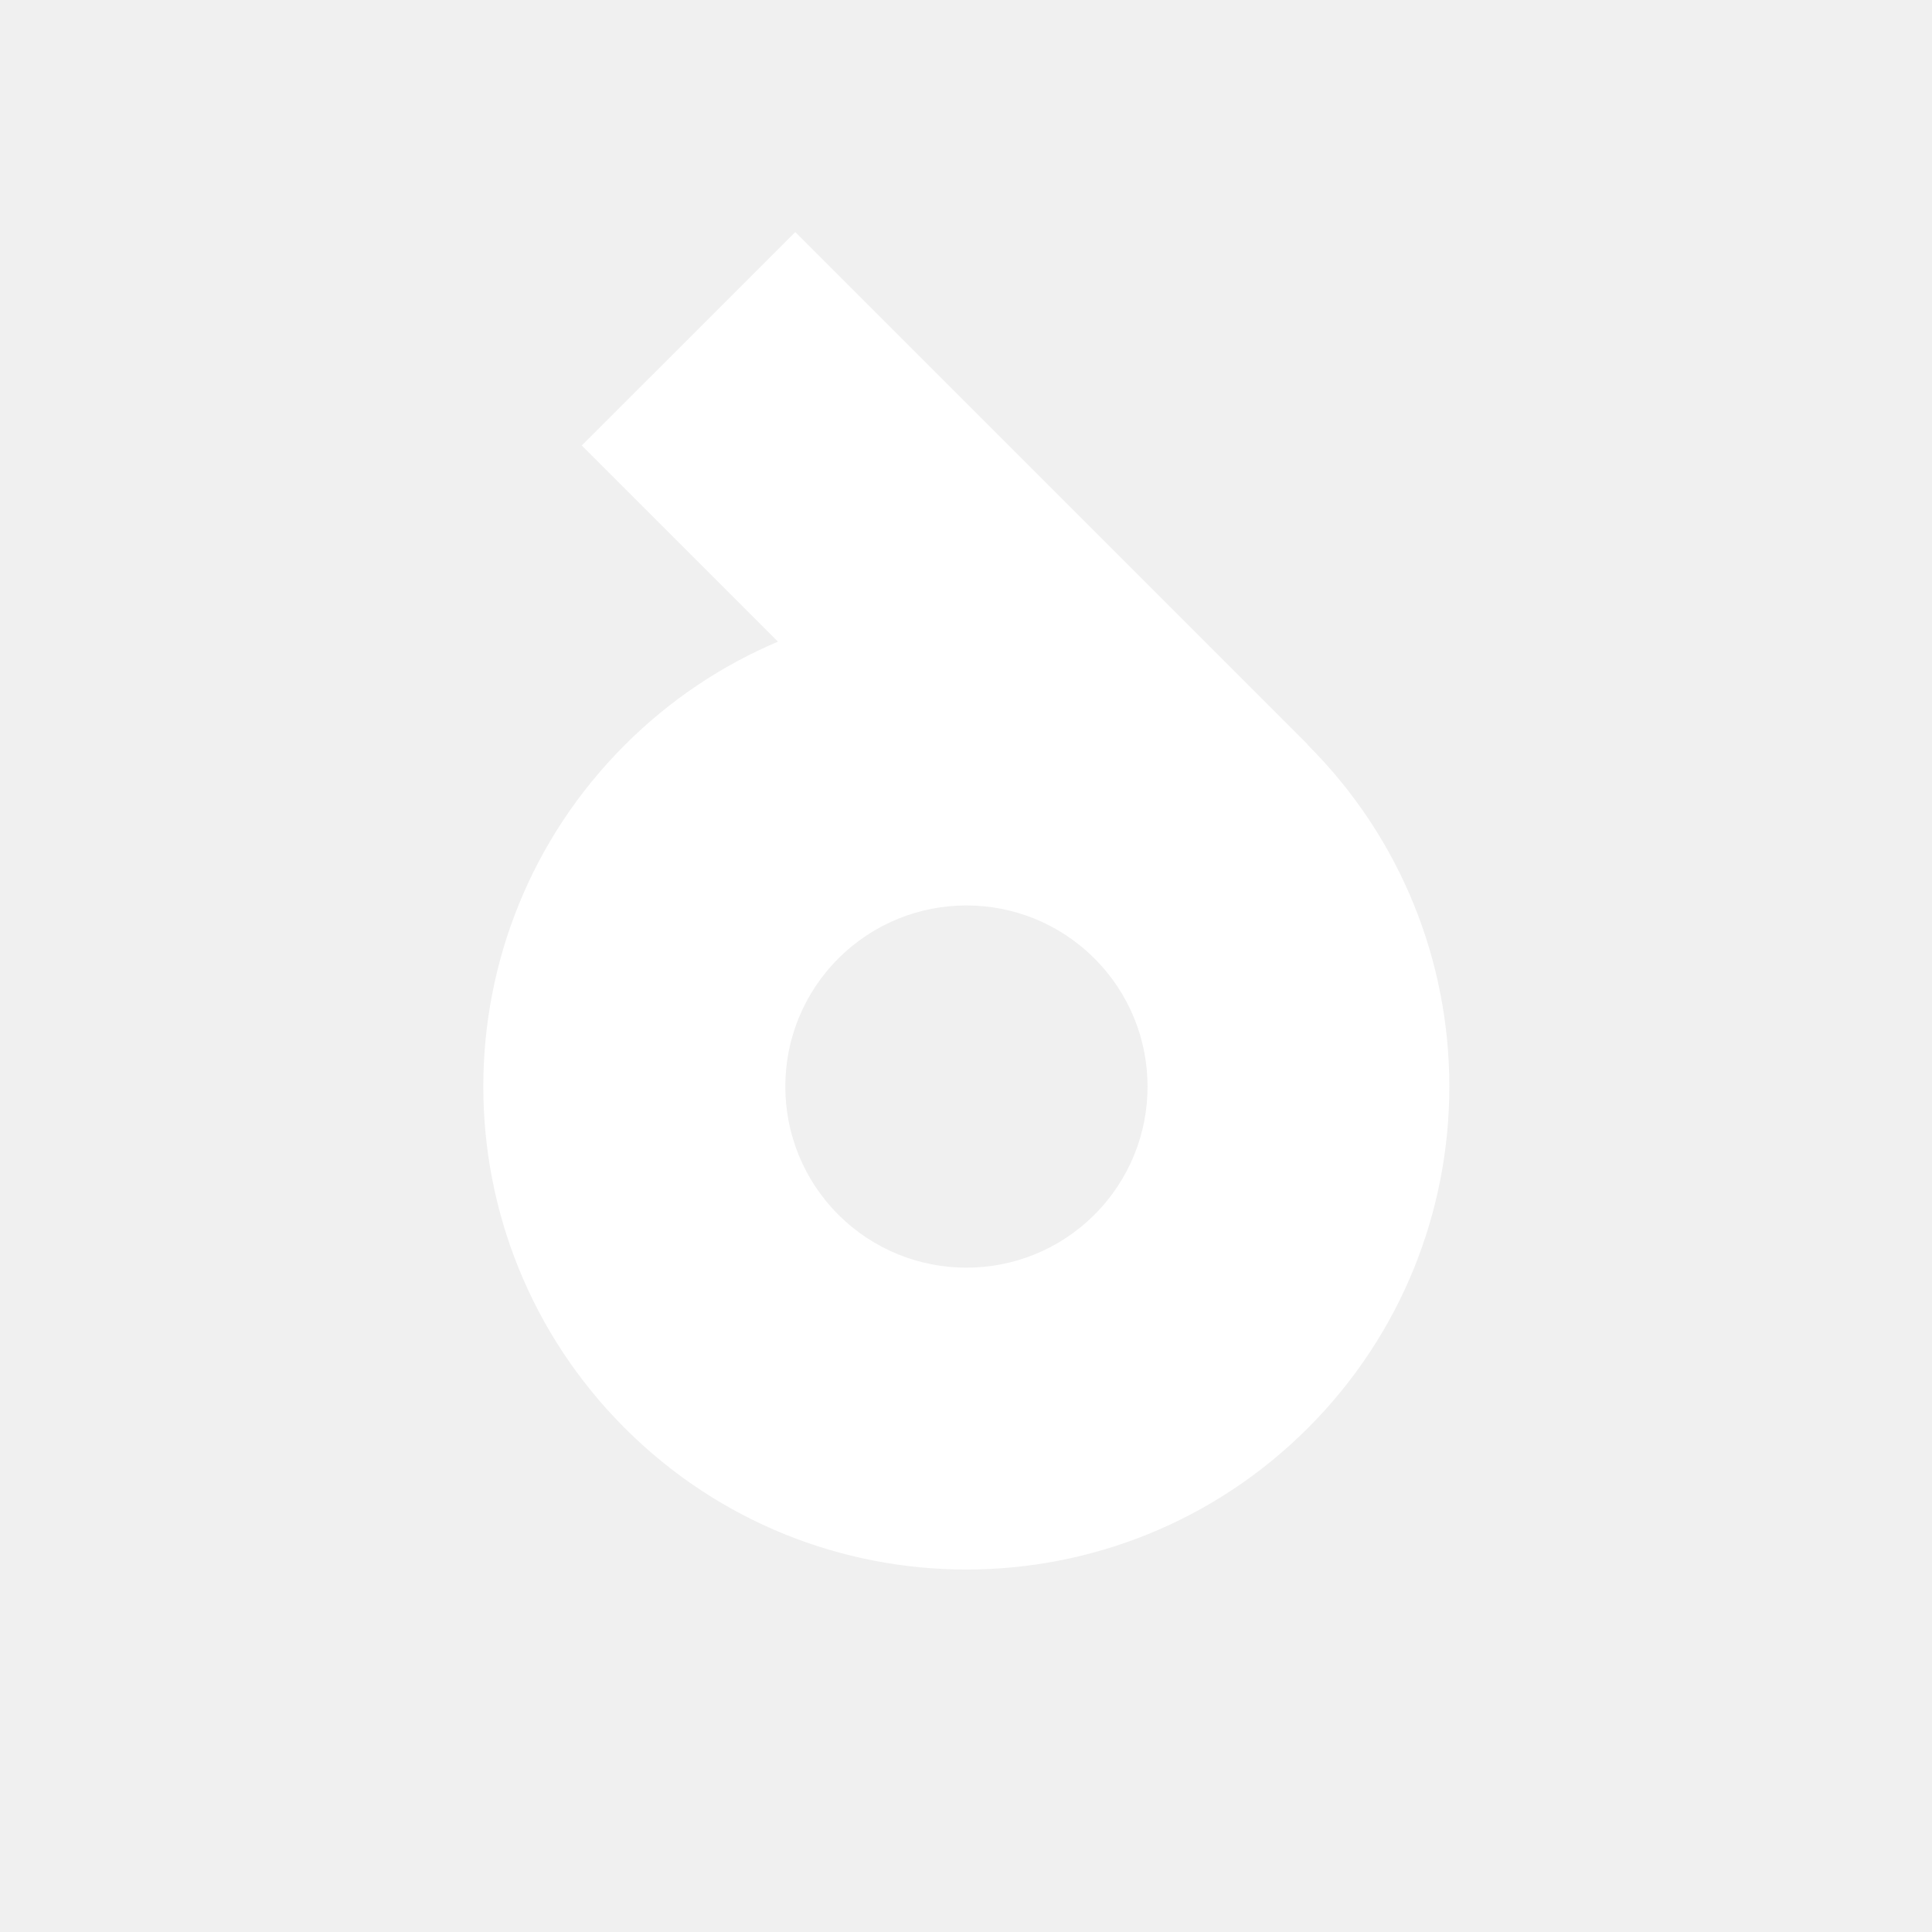
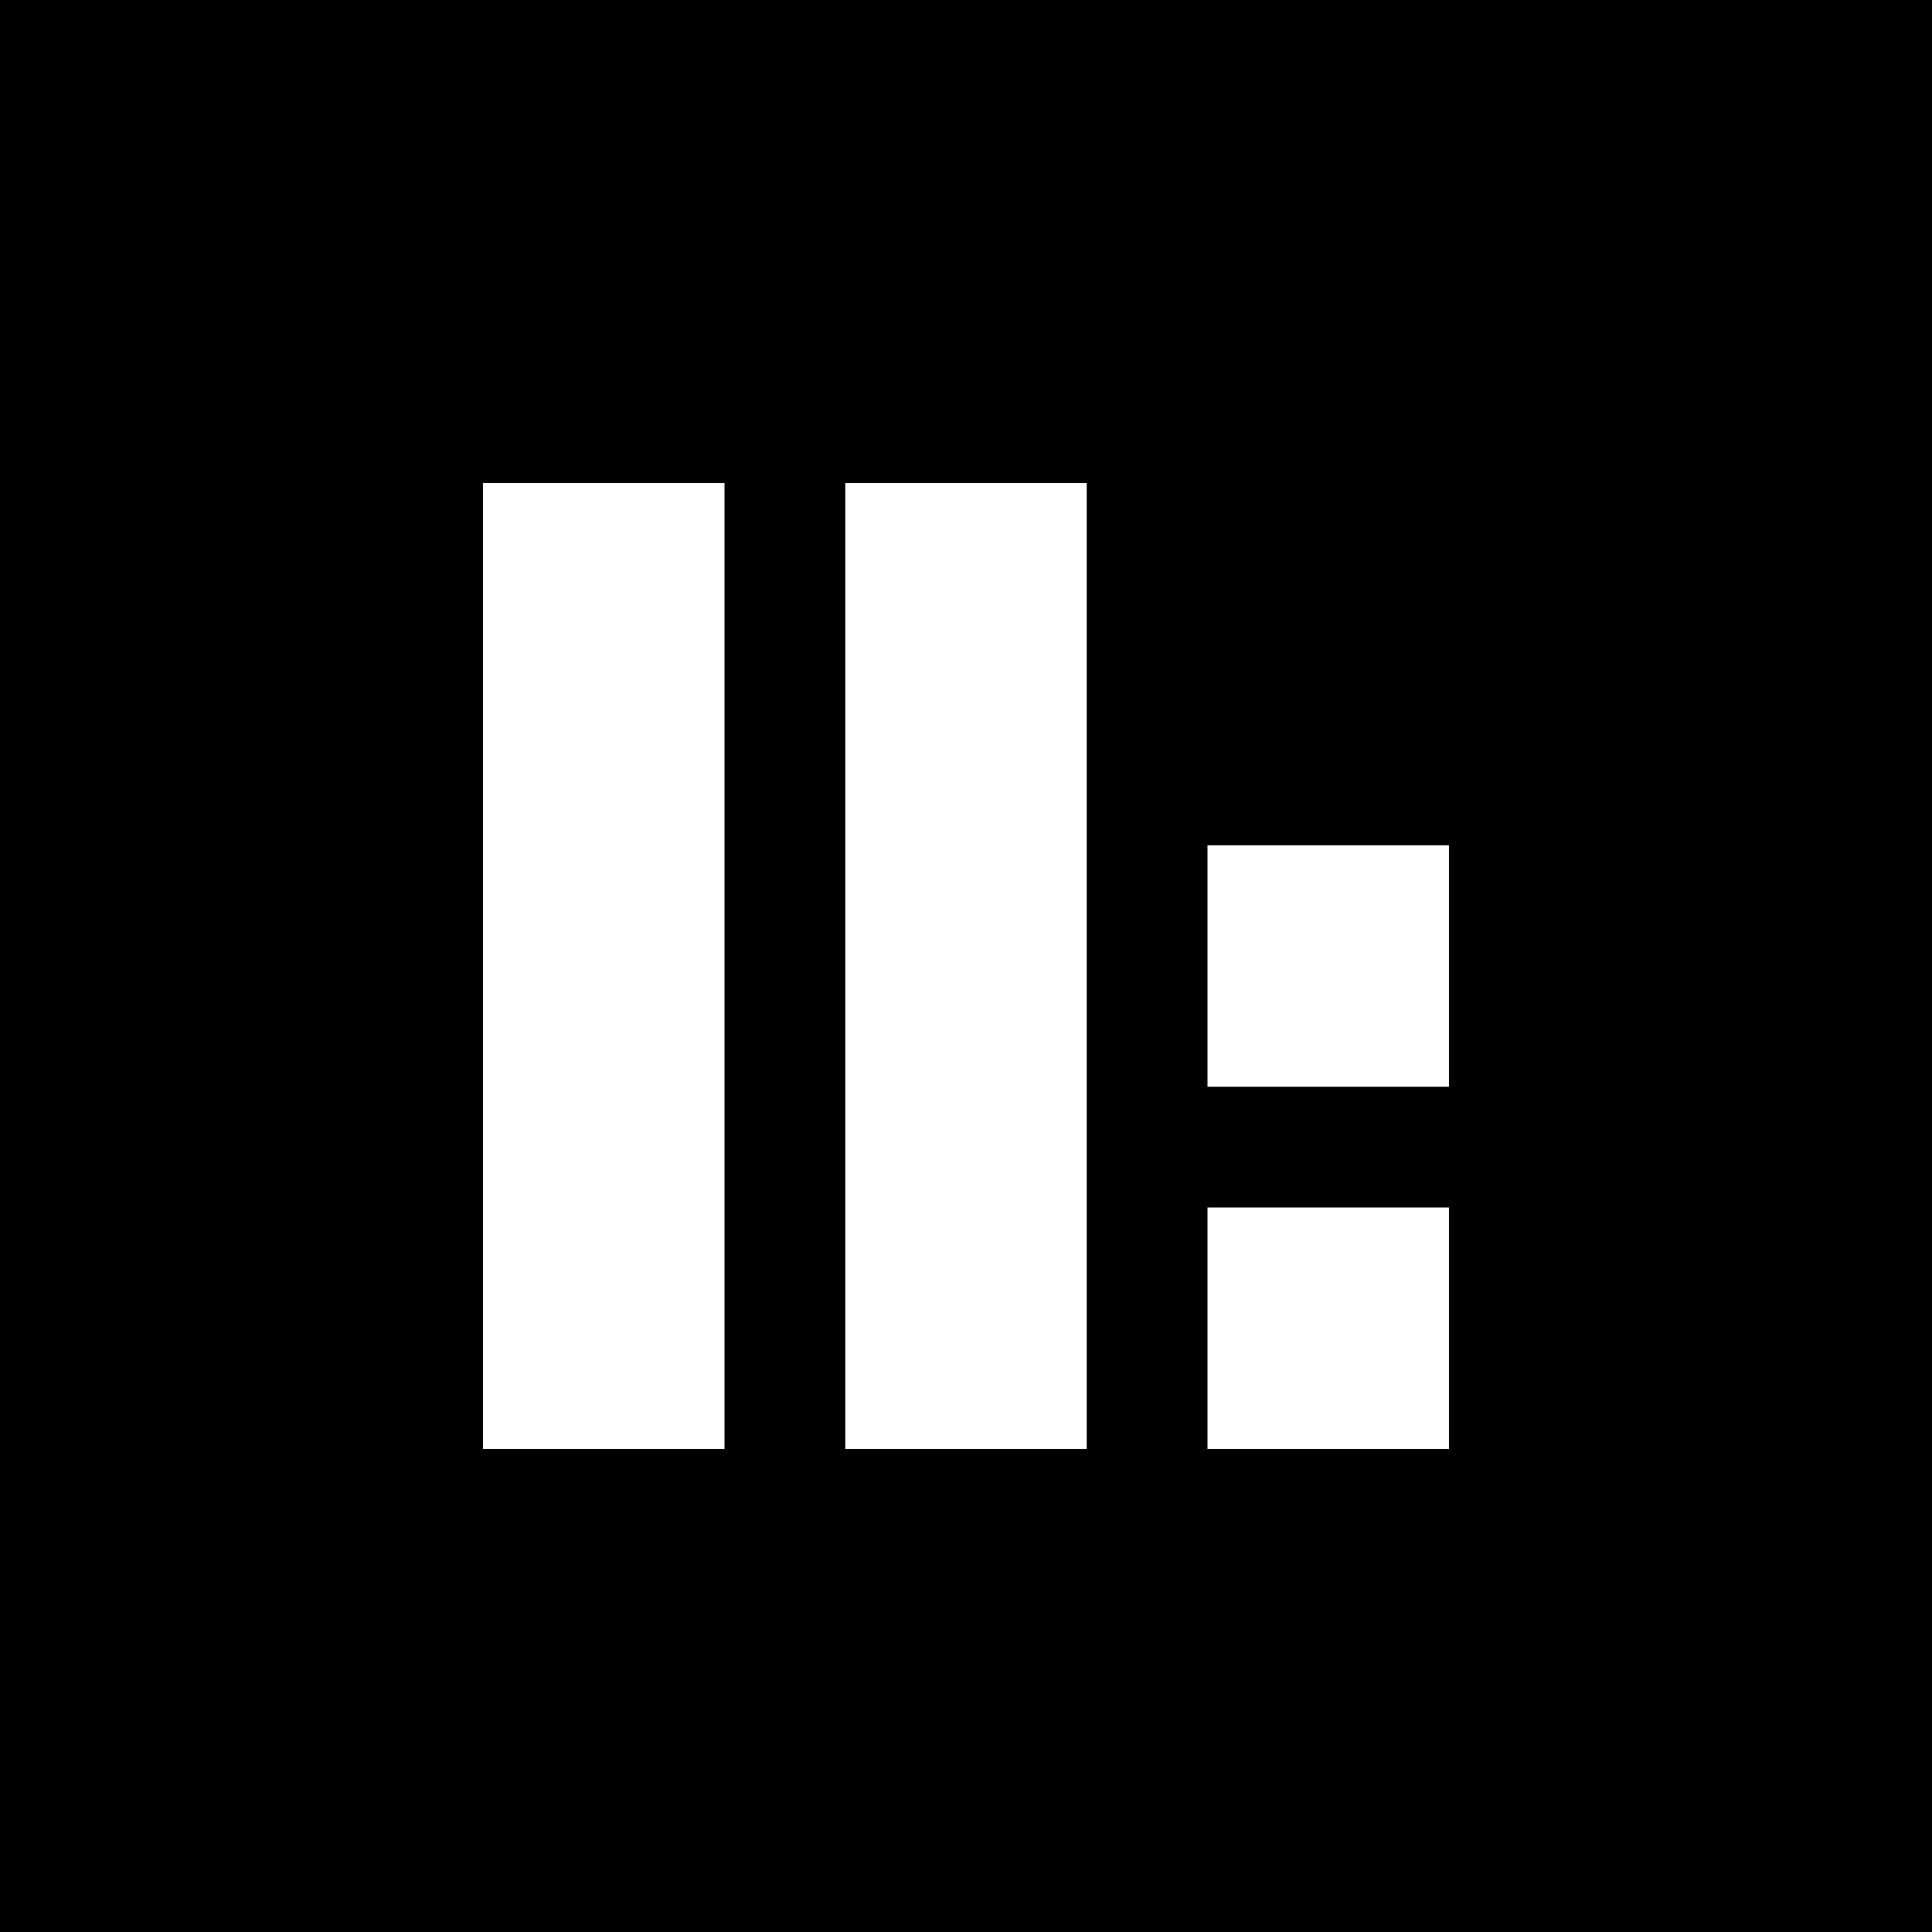
- <svg xmlns="http://www.w3.org/2000/svg" width="24" height="24" viewBox="0 0 24 24" fill="none">
-   <g clip-path="url(#clip0_7153_1937)">
-     <path fill-rule="evenodd" clip-rule="evenodd" d="M9.879 2.883L7.227 5.534L9.664 7.971C8.972 8.264 8.325 8.691 7.761 9.255C5.418 11.598 5.418 15.397 7.761 17.74C10.104 20.083 13.903 20.083 16.247 17.74C18.59 15.397 18.59 11.598 16.247 9.255C16.245 9.253 16.243 9.251 16.241 9.249L16.243 9.247L9.879 2.883ZM13.596 11.907C14.475 12.785 14.475 14.21 13.596 15.089C12.718 15.967 11.293 15.967 10.414 15.089C9.536 14.21 9.536 12.785 10.414 11.907C11.293 11.028 12.718 11.028 13.596 11.907Z" fill="white" />
-   </g>
-   <defs>
-     <clipPath id="clip0_7153_1937">
-       <rect width="24" height="24" fill="white" />
-     </clipPath>
-   </defs>
+ <svg xmlns="http://www.w3.org/2000/svg" width="32" height="32" viewBox="0 0 32 32" fill="none">
+   <rect width="32" height="32" fill="black" />
+   <rect width="24" height="24" transform="translate(4 4)" fill="black" />
+   <rect x="8" y="8" width="4" height="16" fill="white" />
+   <rect x="14" y="8" width="4" height="16" fill="white" />
+   <rect x="20" y="20" width="4" height="4" fill="white" />
+   <rect x="20" y="14" width="4" height="4" fill="white" />
</svg>
